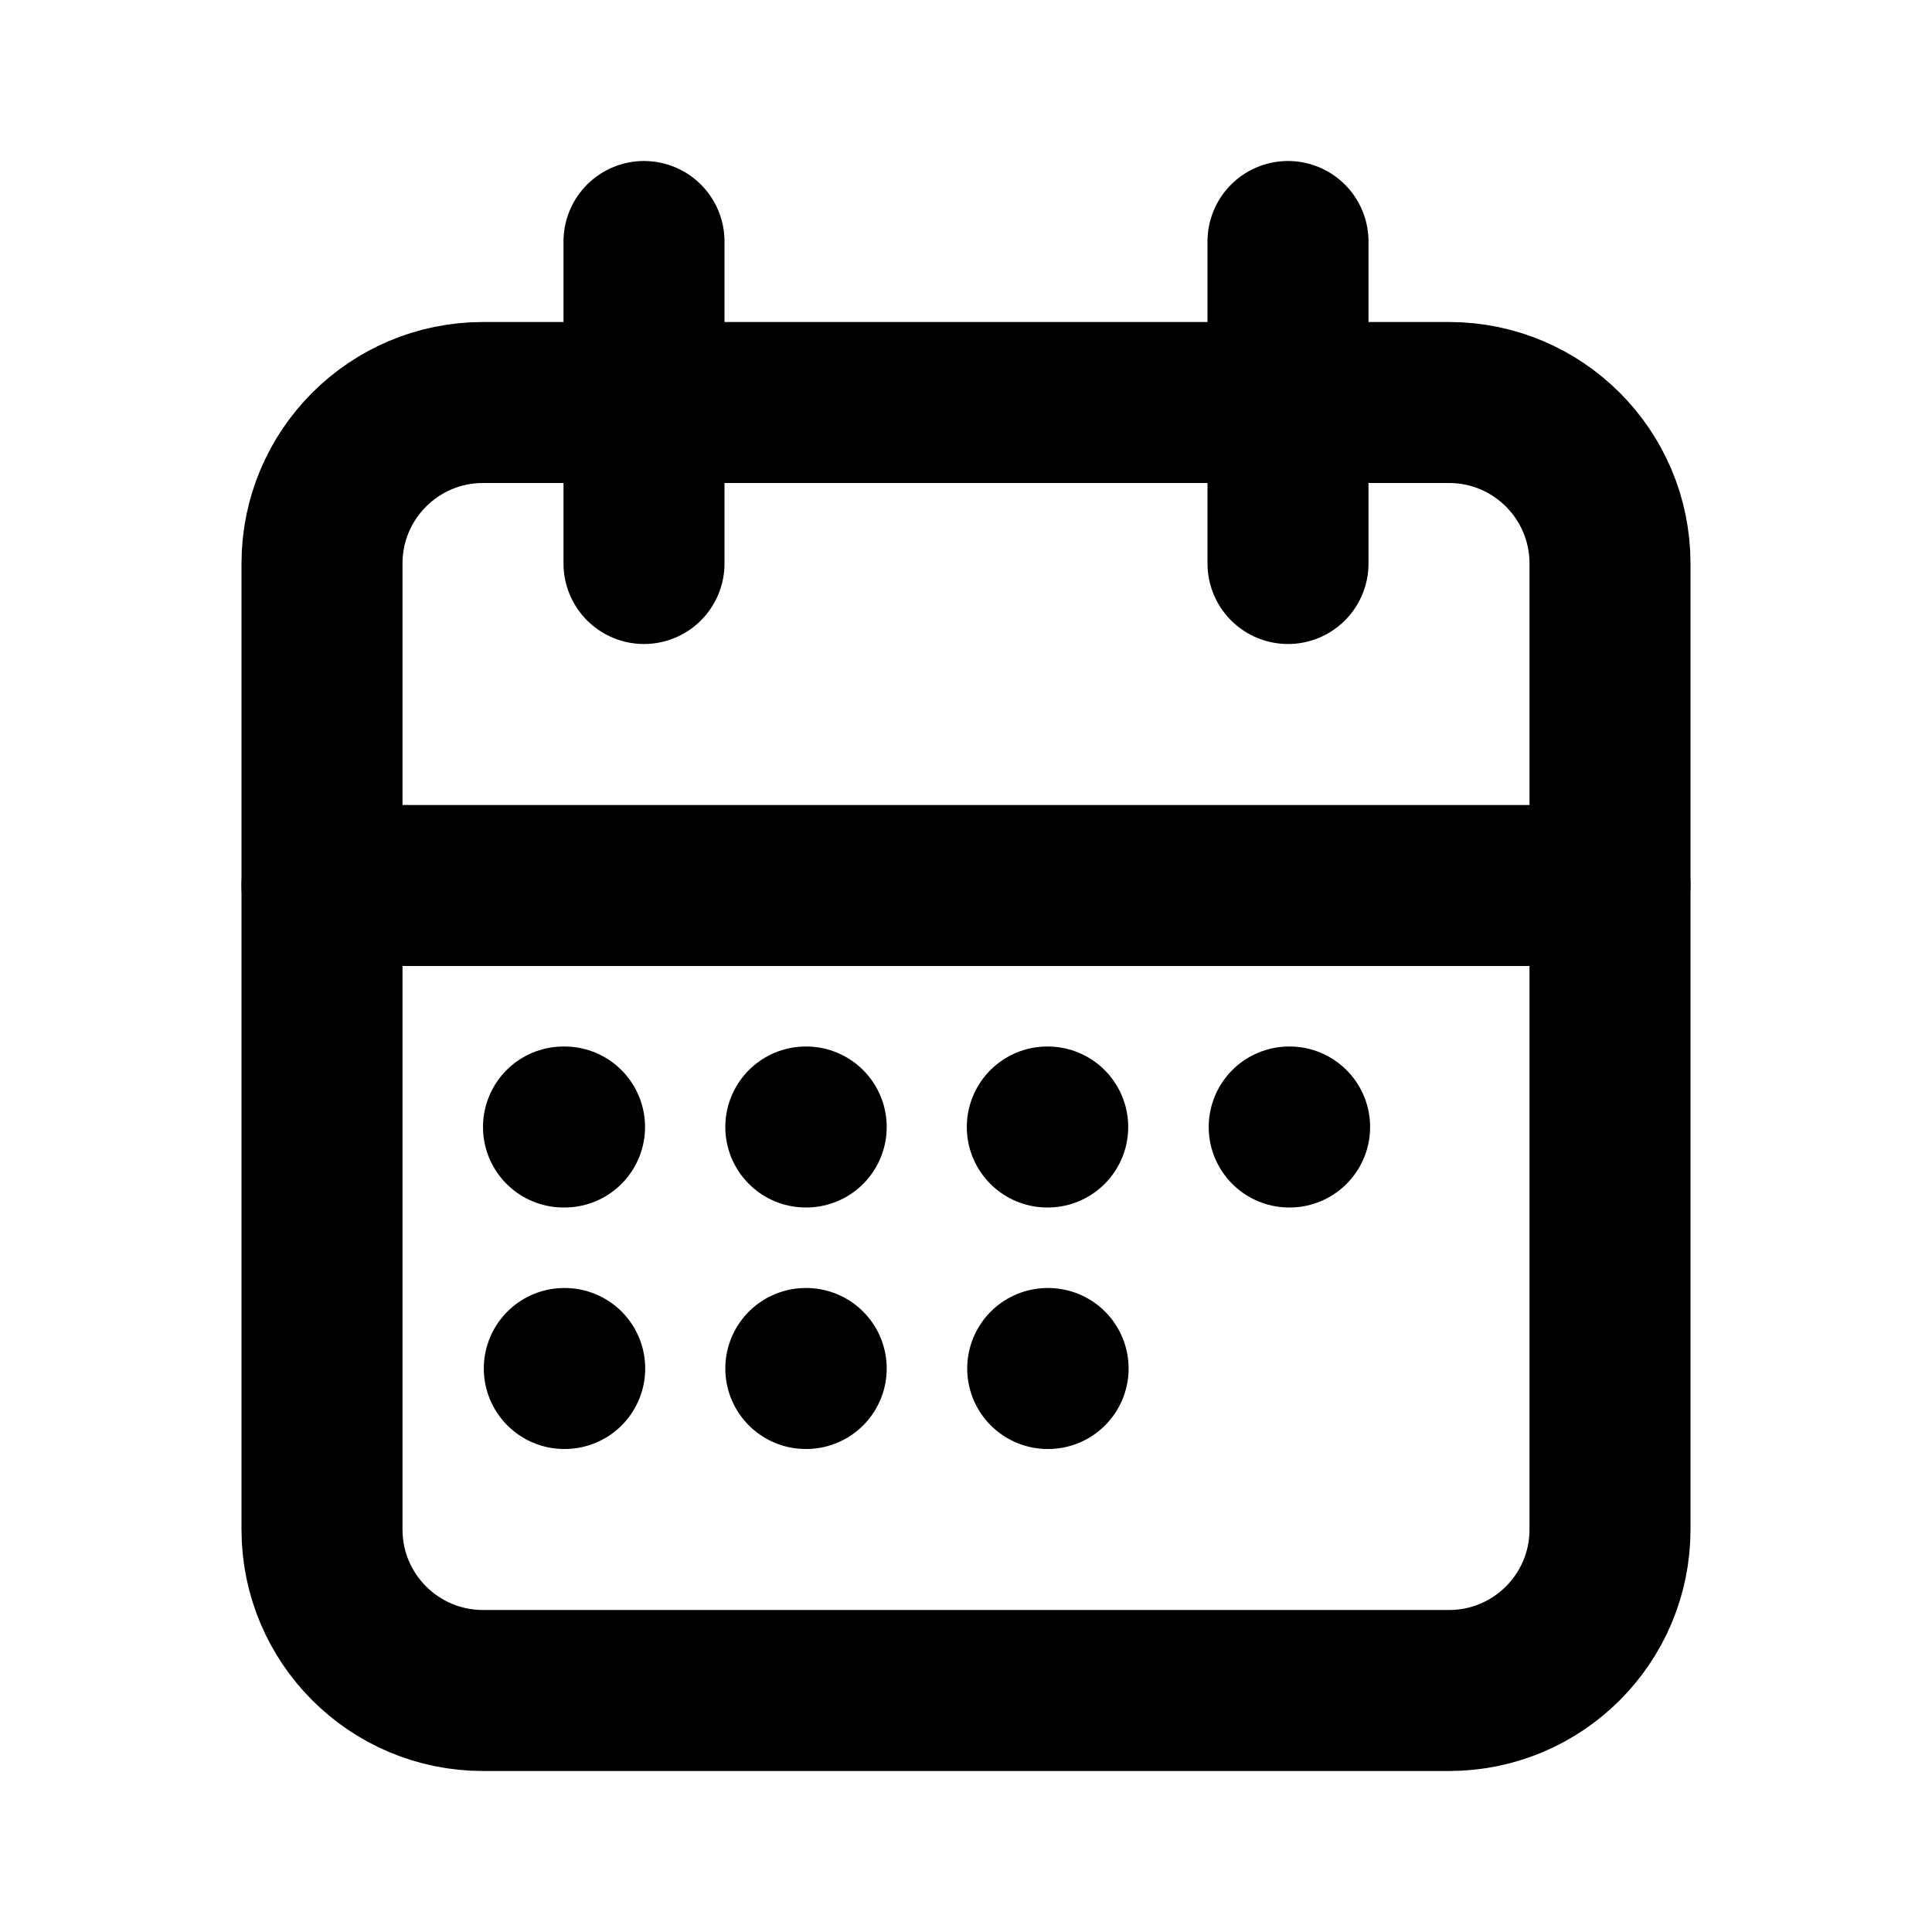
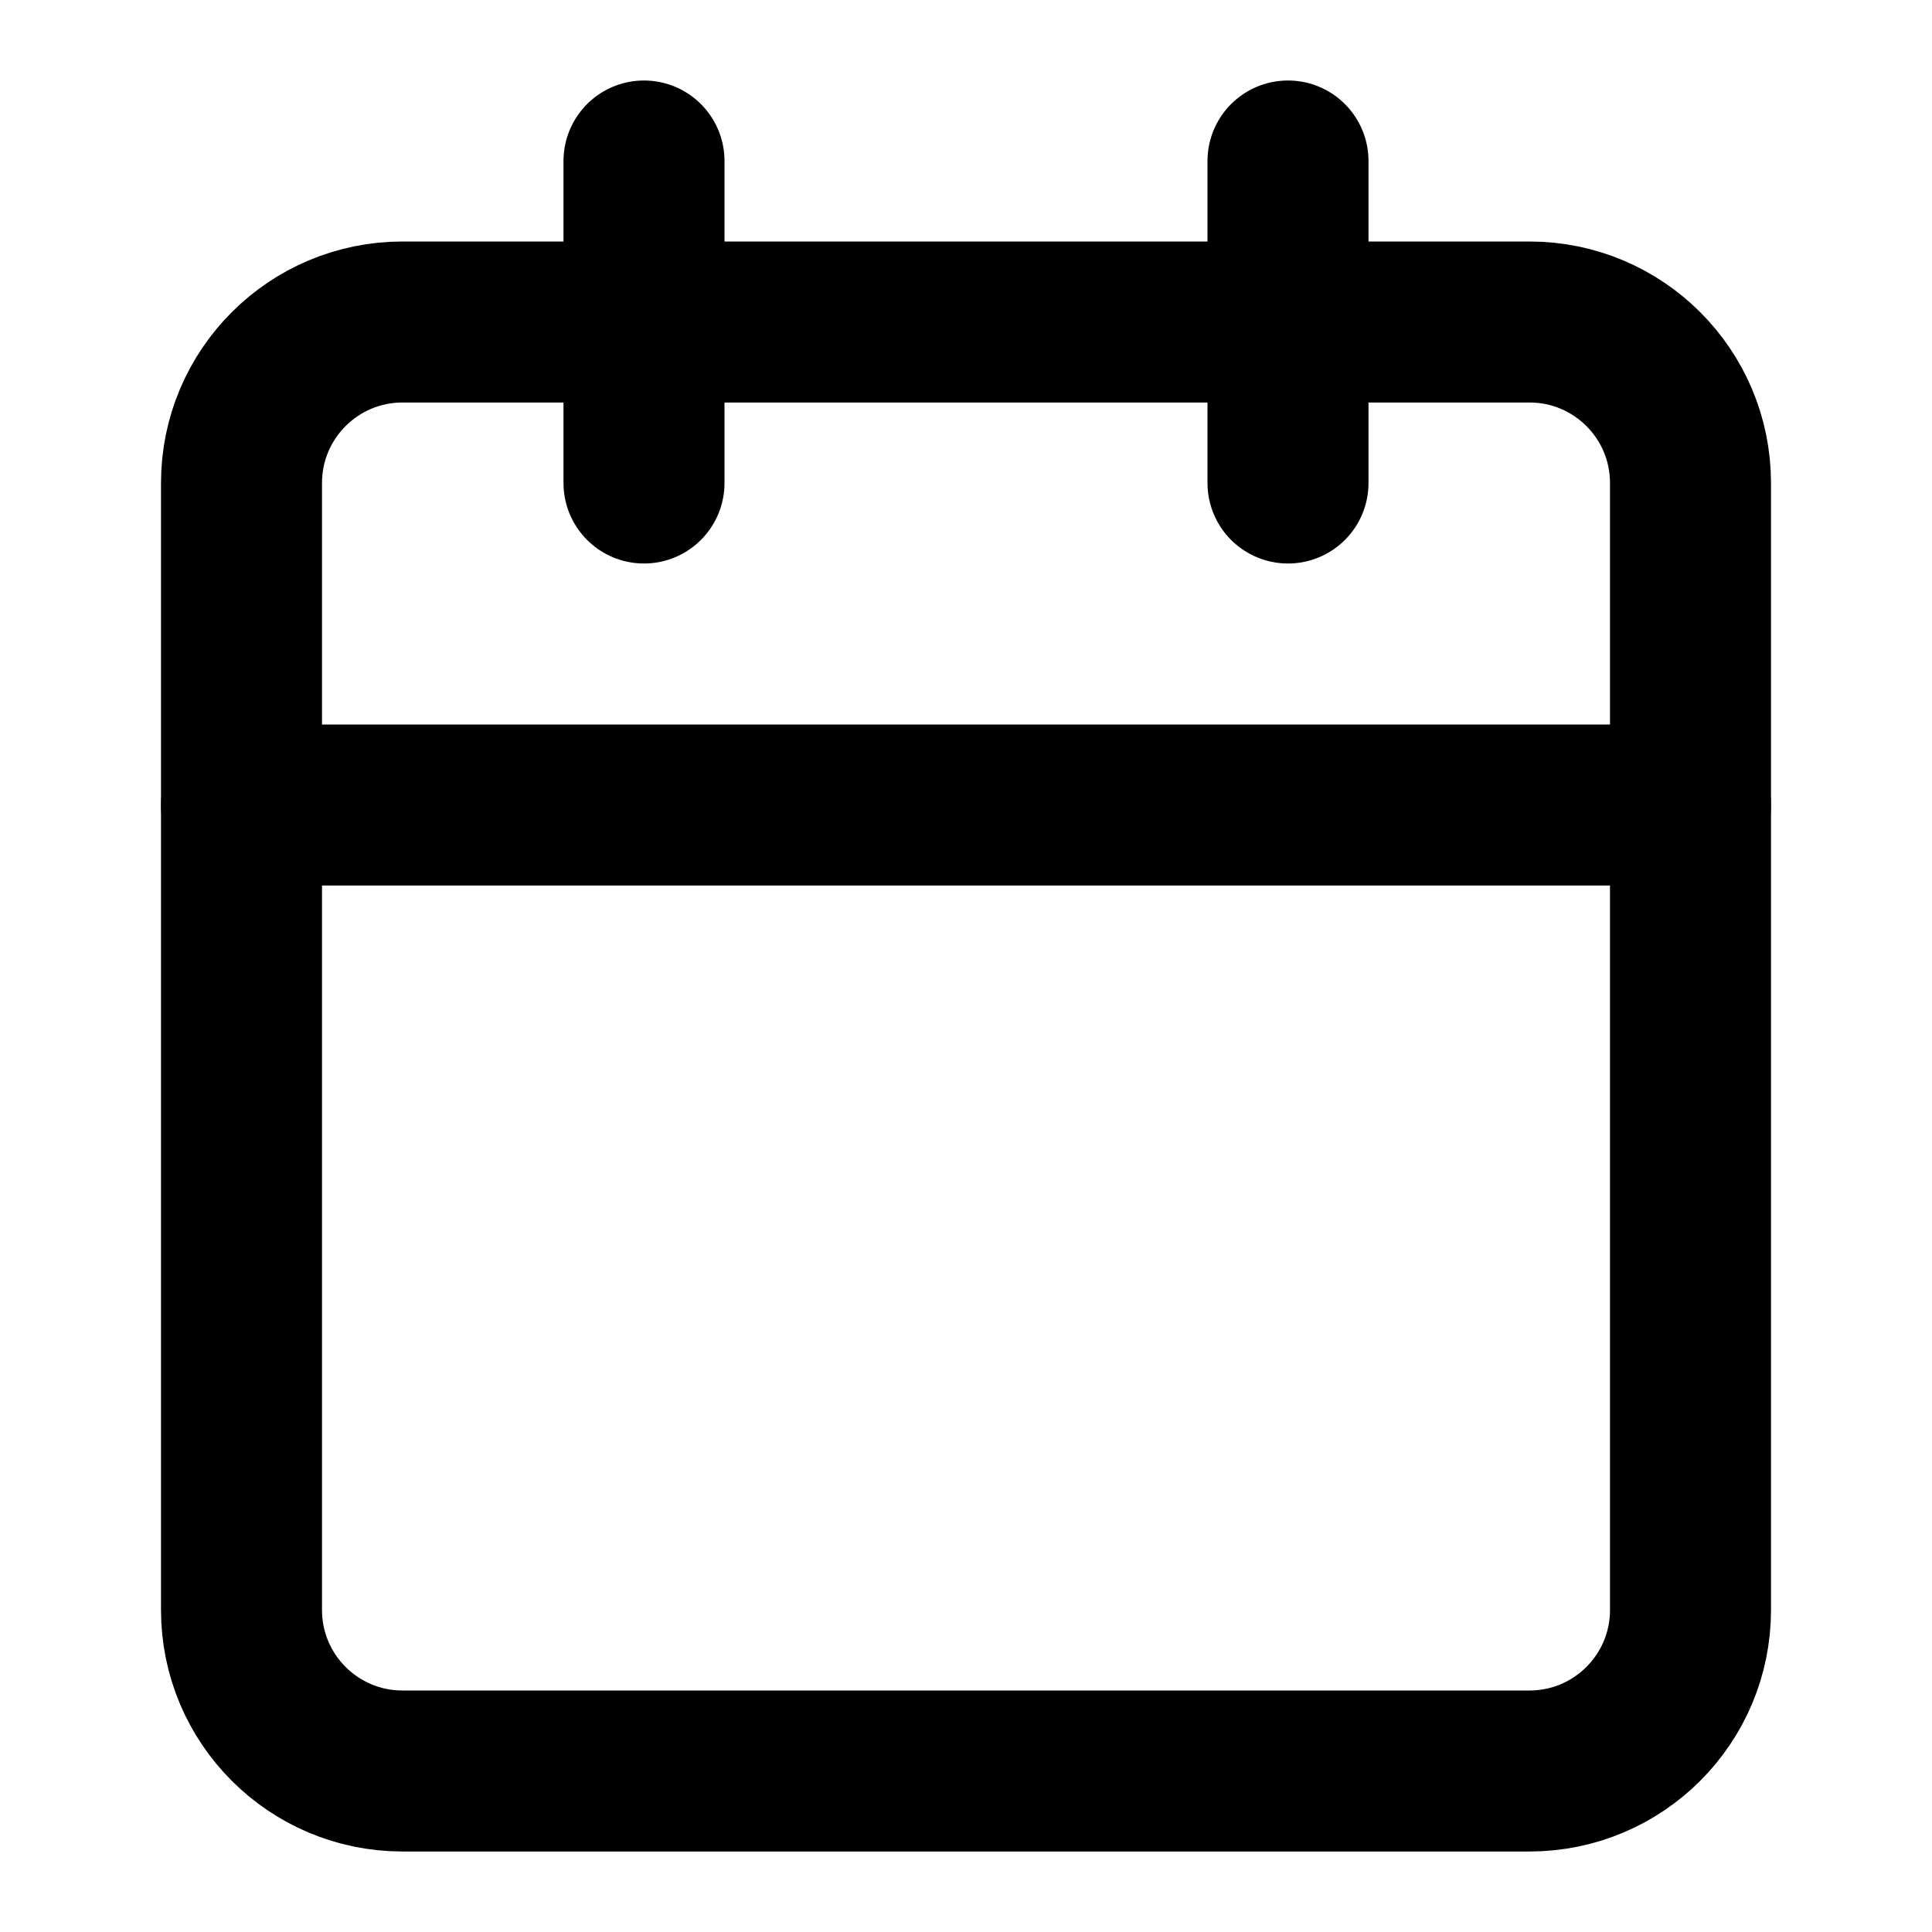
- <svg xmlns="http://www.w3.org/2000/svg" width="24" height="24" viewBox="0 0 24 24" fill="none" stroke="currentColor" stroke-width="2" stroke-linecap="round" stroke-linejoin="round" class="icon icon-tabler icons-tabler-outline icon-tabler-calendar-week">
-   <path stroke="none" d="M0 0h24v24H0z" fill="none" />
-   <path d="M4 7a2 2 0 0 1 2 -2h12a2 2 0 0 1 2 2v12a2 2 0 0 1 -2 2h-12a2 2 0 0 1 -2 -2v-12z" />
-   <path d="M16 3v4" />
-   <path d="M8 3v4" />
-   <path d="M4 11h16" />
-   <path d="M7 14h.013" />
-   <path d="M10.01 14h.005" />
-   <path d="M13.01 14h.005" />
-   <path d="M16.015 14h.005" />
-   <path d="M13.015 17h.005" />
-   <path d="M7.01 17h.005" />
-   <path d="M10.01 17h.005" />
+ <svg xmlns="http://www.w3.org/2000/svg" width="24" height="24" viewBox="0 0 24 24" fill="none" stroke="currentColor" stroke-width="2" stroke-linecap="round" stroke-linejoin="round">
+   <rect x="3" y="4" width="18" height="18" rx="2" ry="2" />
+   <line x1="16" y1="2" x2="16" y2="6" />
+   <line x1="8" y1="2" x2="8" y2="6" />
+   <line x1="3" y1="10" x2="21" y2="10" />
</svg>
